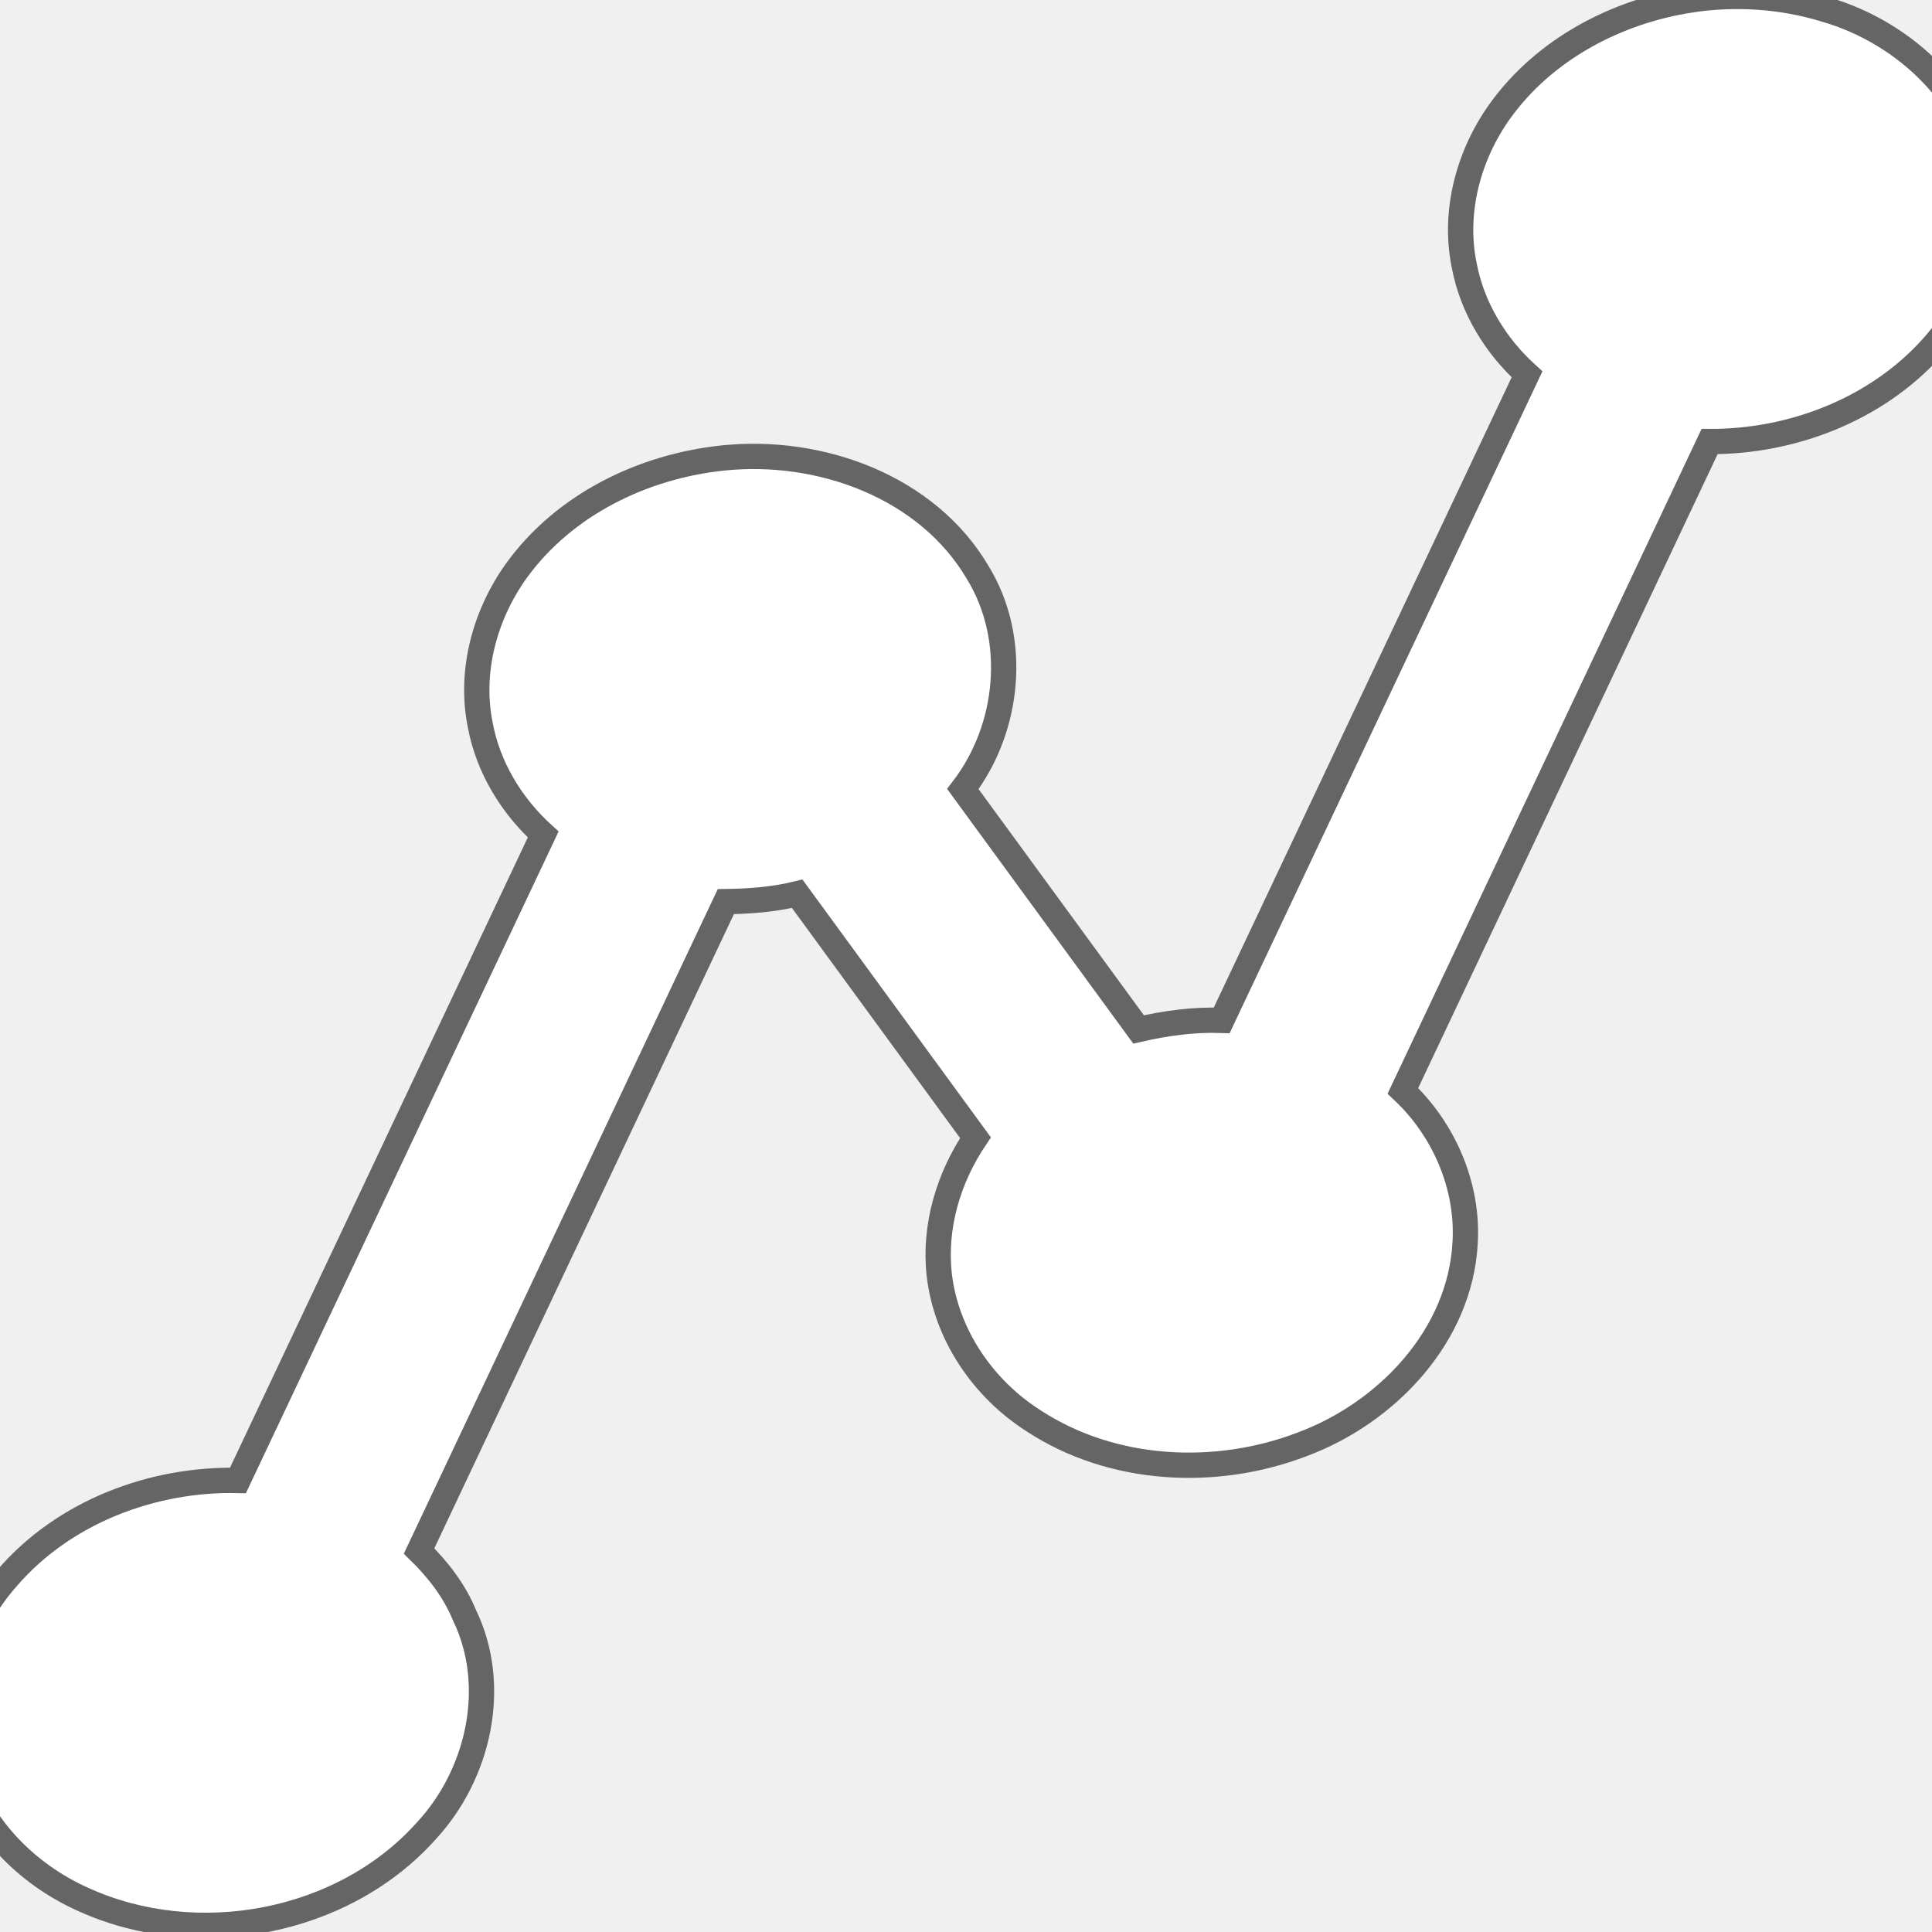
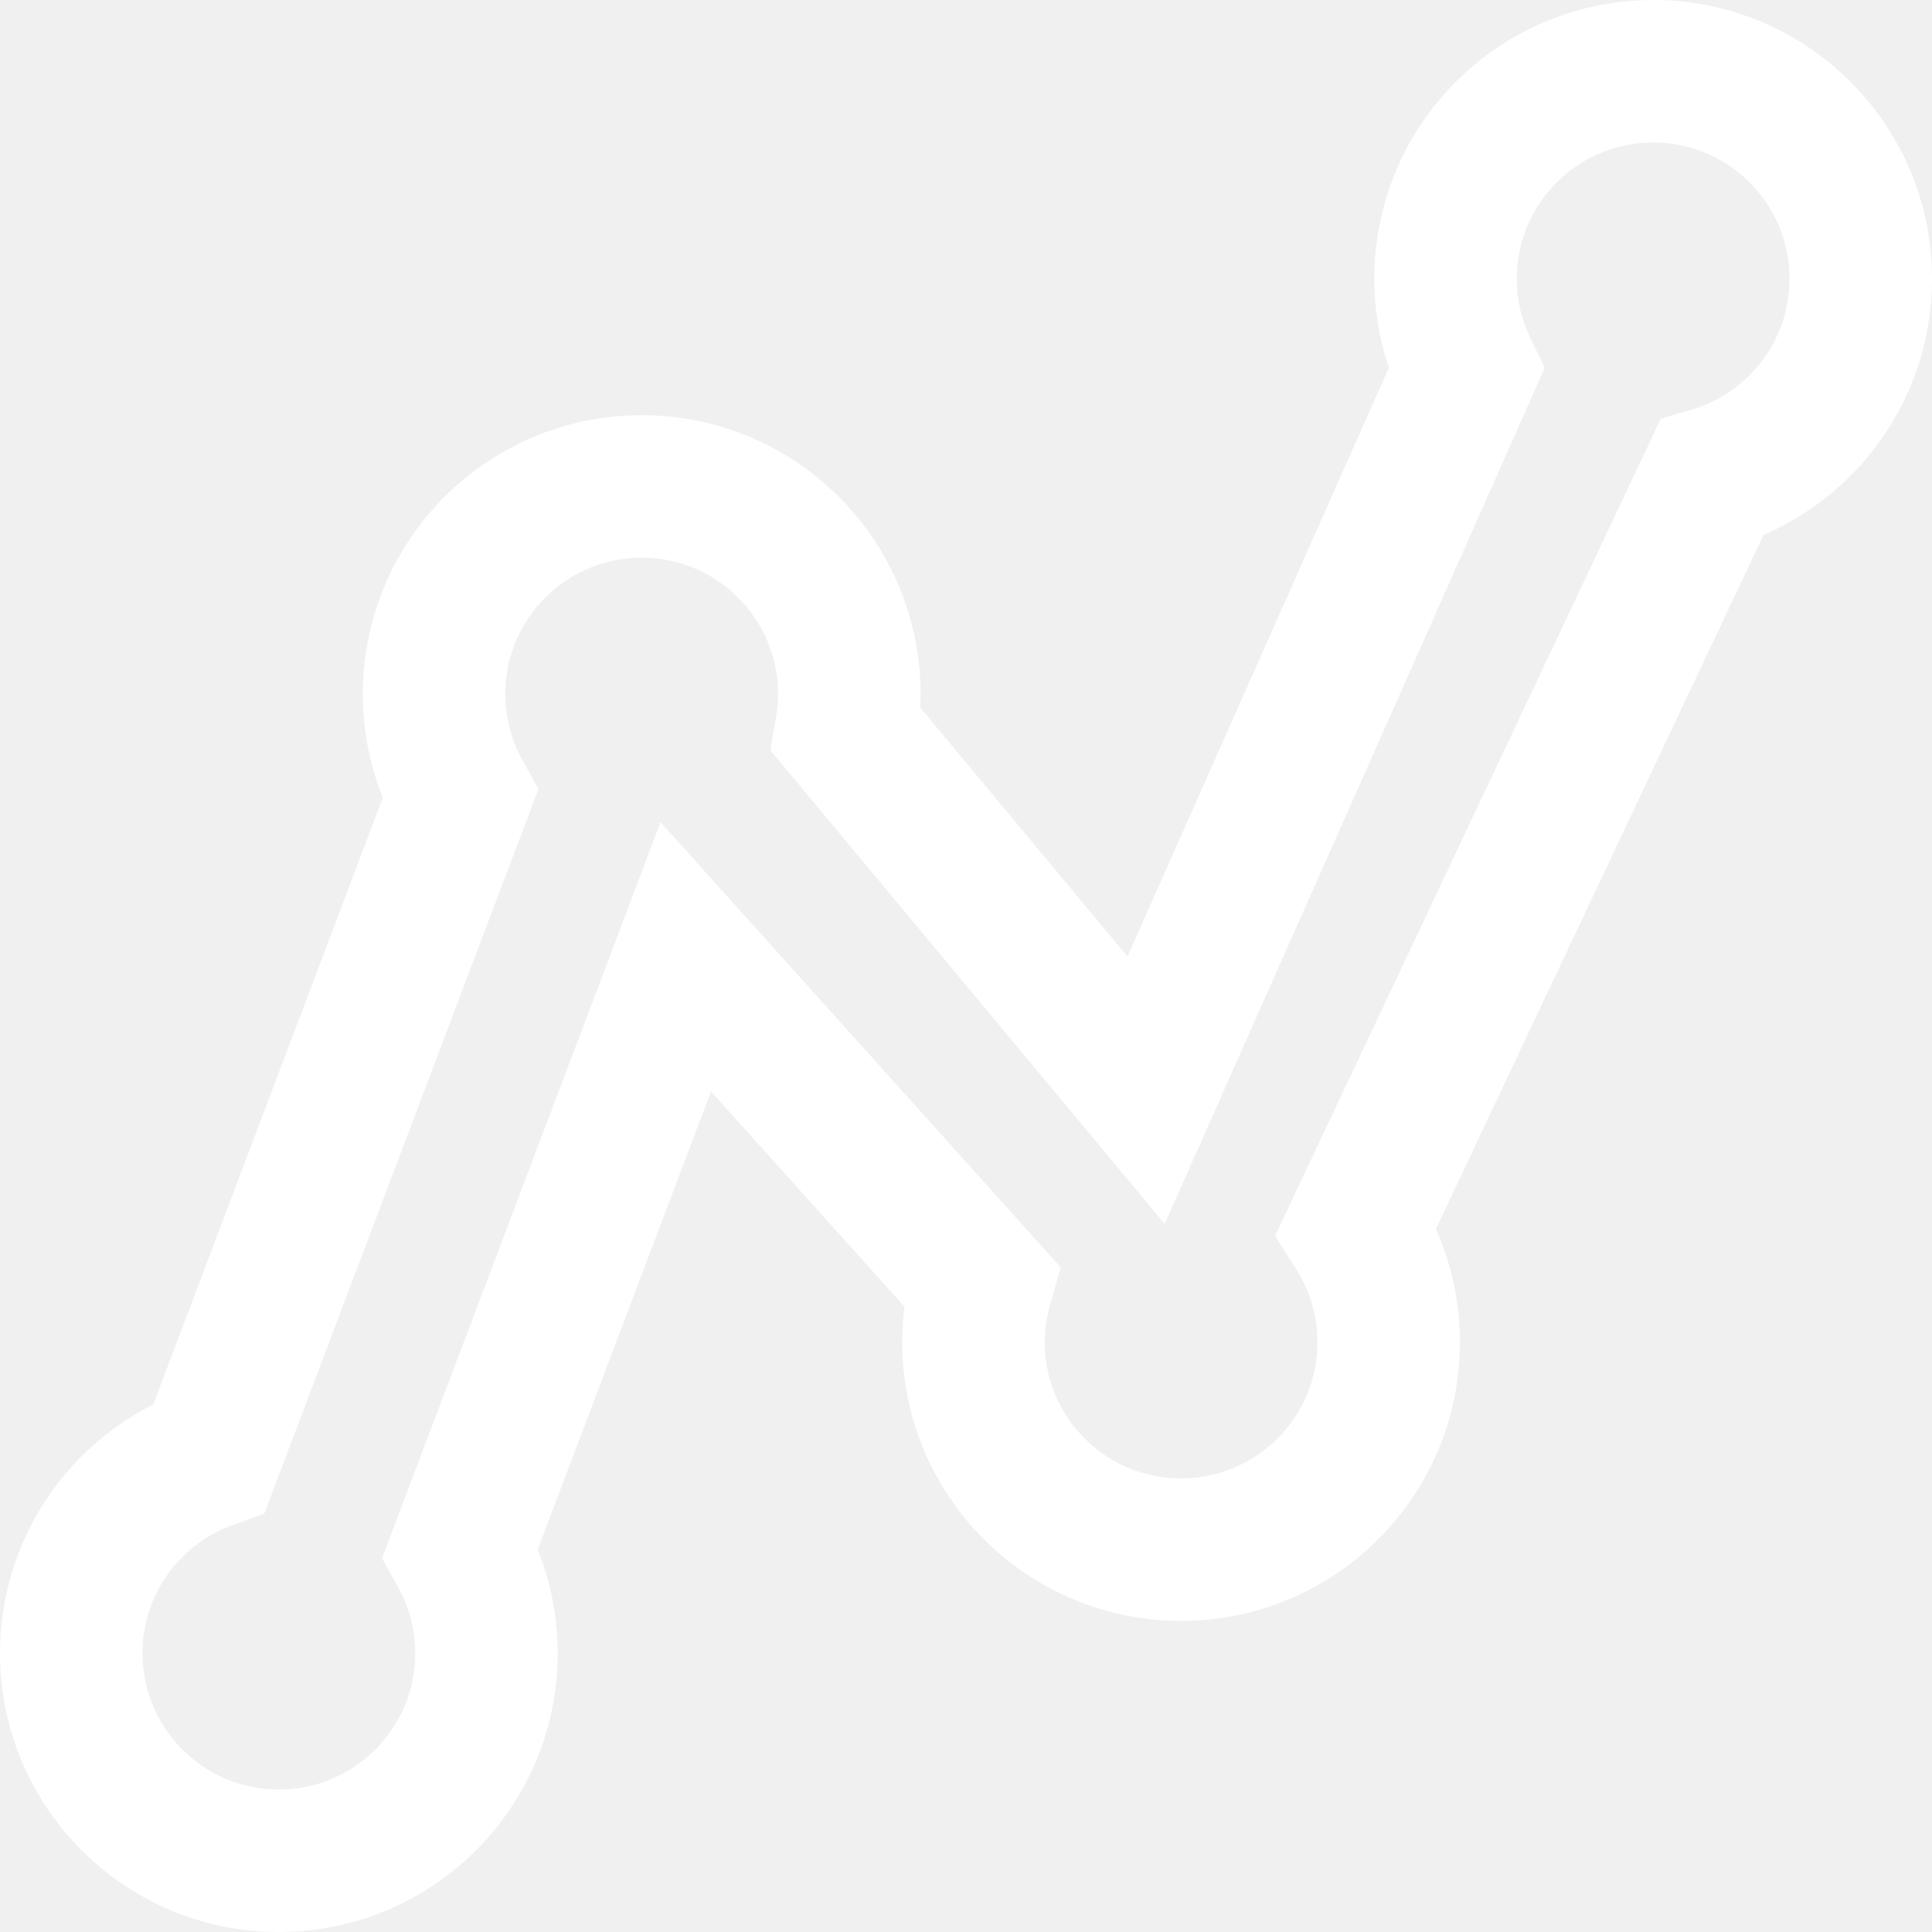
- <svg xmlns="http://www.w3.org/2000/svg" viewBox="0 0 80 80" version="1.1">
-   <path style="fill:#ffffff;fill-opacity:1;stroke:#656565;stroke-width:1.047;stroke-dasharray:none;stroke-opacity:1" d="m 70,0 c -3.077,0.475 -6.05,2.041 -7.888,4.598 -1.304,1.818 -1.938,4.17 -1.484,6.381 0.326,1.748 1.292,3.334 2.603,4.522 -4.214,8.916 -8.428,17.833 -12.642,26.749 -1.16,-0.039 -2.314,0.116 -3.442,0.377 -2.423,-3.319 -4.852,-6.636 -7.277,-9.955 1.934,-2.52 2.299,-6.205 0.622,-8.955 -2.101,-3.579 -6.544,-5.168 -10.54,-4.754 -3.324,0.34 -6.603,1.935 -8.58,4.685 -1.302,1.818 -1.938,4.17 -1.484,6.381 0.325,1.75 1.295,3.335 2.604,4.526 -4.213,8.916 -8.426,17.831 -12.639,26.747 -3.55,-0.08 -7.211,1.312 -9.551,4.03 -1.819,2.042 -2.685,5.002 -1.908,7.663 0.663,2.551 2.681,4.601 5.057,5.659 4.687,2.134 10.749,1.027 14.211,-2.852 2.167,-2.345 2.992,-5.991 1.57,-8.922 -0.415,-1.013 -1.099,-1.895 -1.879,-2.656 4.234,-8.963 8.468,-17.926 12.702,-26.89 0.992,-0.013 1.989,-0.089 2.956,-0.325 2.461,3.367 4.921,6.735 7.382,10.102 -1.114,1.65 -1.718,3.656 -1.503,5.65 0.279,2.498 1.824,4.758 3.936,6.089 3.246,2.114 7.52,2.329 11.098,0.955 3.502,-1.303 6.541,-4.486 6.744,-8.349 0.138,-2.346 -0.876,-4.684 -2.577,-6.285 4.233,-8.963 8.467,-17.925 12.7,-26.888 3.412,0.014 6.886,-1.322 9.193,-3.875 1.617,-1.777 2.54,-4.21 2.277,-6.62 -0.34,-3.587 -3.325,-6.433 -6.678,-7.395 -1.799,-0.555 -3.726,-0.675 -5.585,-0.395 z" />
+ <svg xmlns="http://www.w3.org/2000/svg" viewBox="0 0 80 80" version="1.1" id="svg1">
+   <defs id="defs1">
+     </defs>
+   <path id="path14" style="fill:none;fill-rule:evenodd;stroke:#ffffff;stroke-width:6.37;stroke-dasharray:none;stroke-opacity:1" d="m 70.719,0 c -5.126,1.6324494e-4 -9.281,4.155 -9.281,9.281 4.6e-5,1.447 0.333,2.816 0.924,4.037 l -14.312,32.234 -13.406,-16.104 c 0.091,-0.522 0.141,-1.058 0.141,-1.605 C 34.783,22.717 30.627,18.562 25.5,18.562 c -5.126,1.63e-4 -9.281,4.155 -9.281,9.281 -2.92e-4,1.633 0.426,3.165 1.166,4.498 L 6.172,61.982 C 2.578,63.262 1.2845829e-4,66.685 0,70.719 1.6324494e-4,75.845 4.155,80 9.281,80 c 5.126,-1.63e-4 9.281,-4.155 9.281,-9.281 -5.2e-5,-1.632 -0.426,-3.164 -1.166,-4.496 L 27.473,39.59 40.689,54.291 c -0.234,0.82 -0.353,1.667 -0.355,2.52 1.63e-4,5.126 4.155,9.281 9.281,9.281 5.126,-1.63e-4 9.281,-4.155 9.281,-9.281 -10e-4,-1.762 -0.504,-3.488 -1.449,-4.975 L 73.33,18.188 C 77.184,17.059 80,13.5 80,9.281 80,4.155 75.845,1.6324494e-4 70.719,0 Z" transform="matrix(0.9262517,0,0,0.9262517,2.949931,2.949931)" />
</svg>
